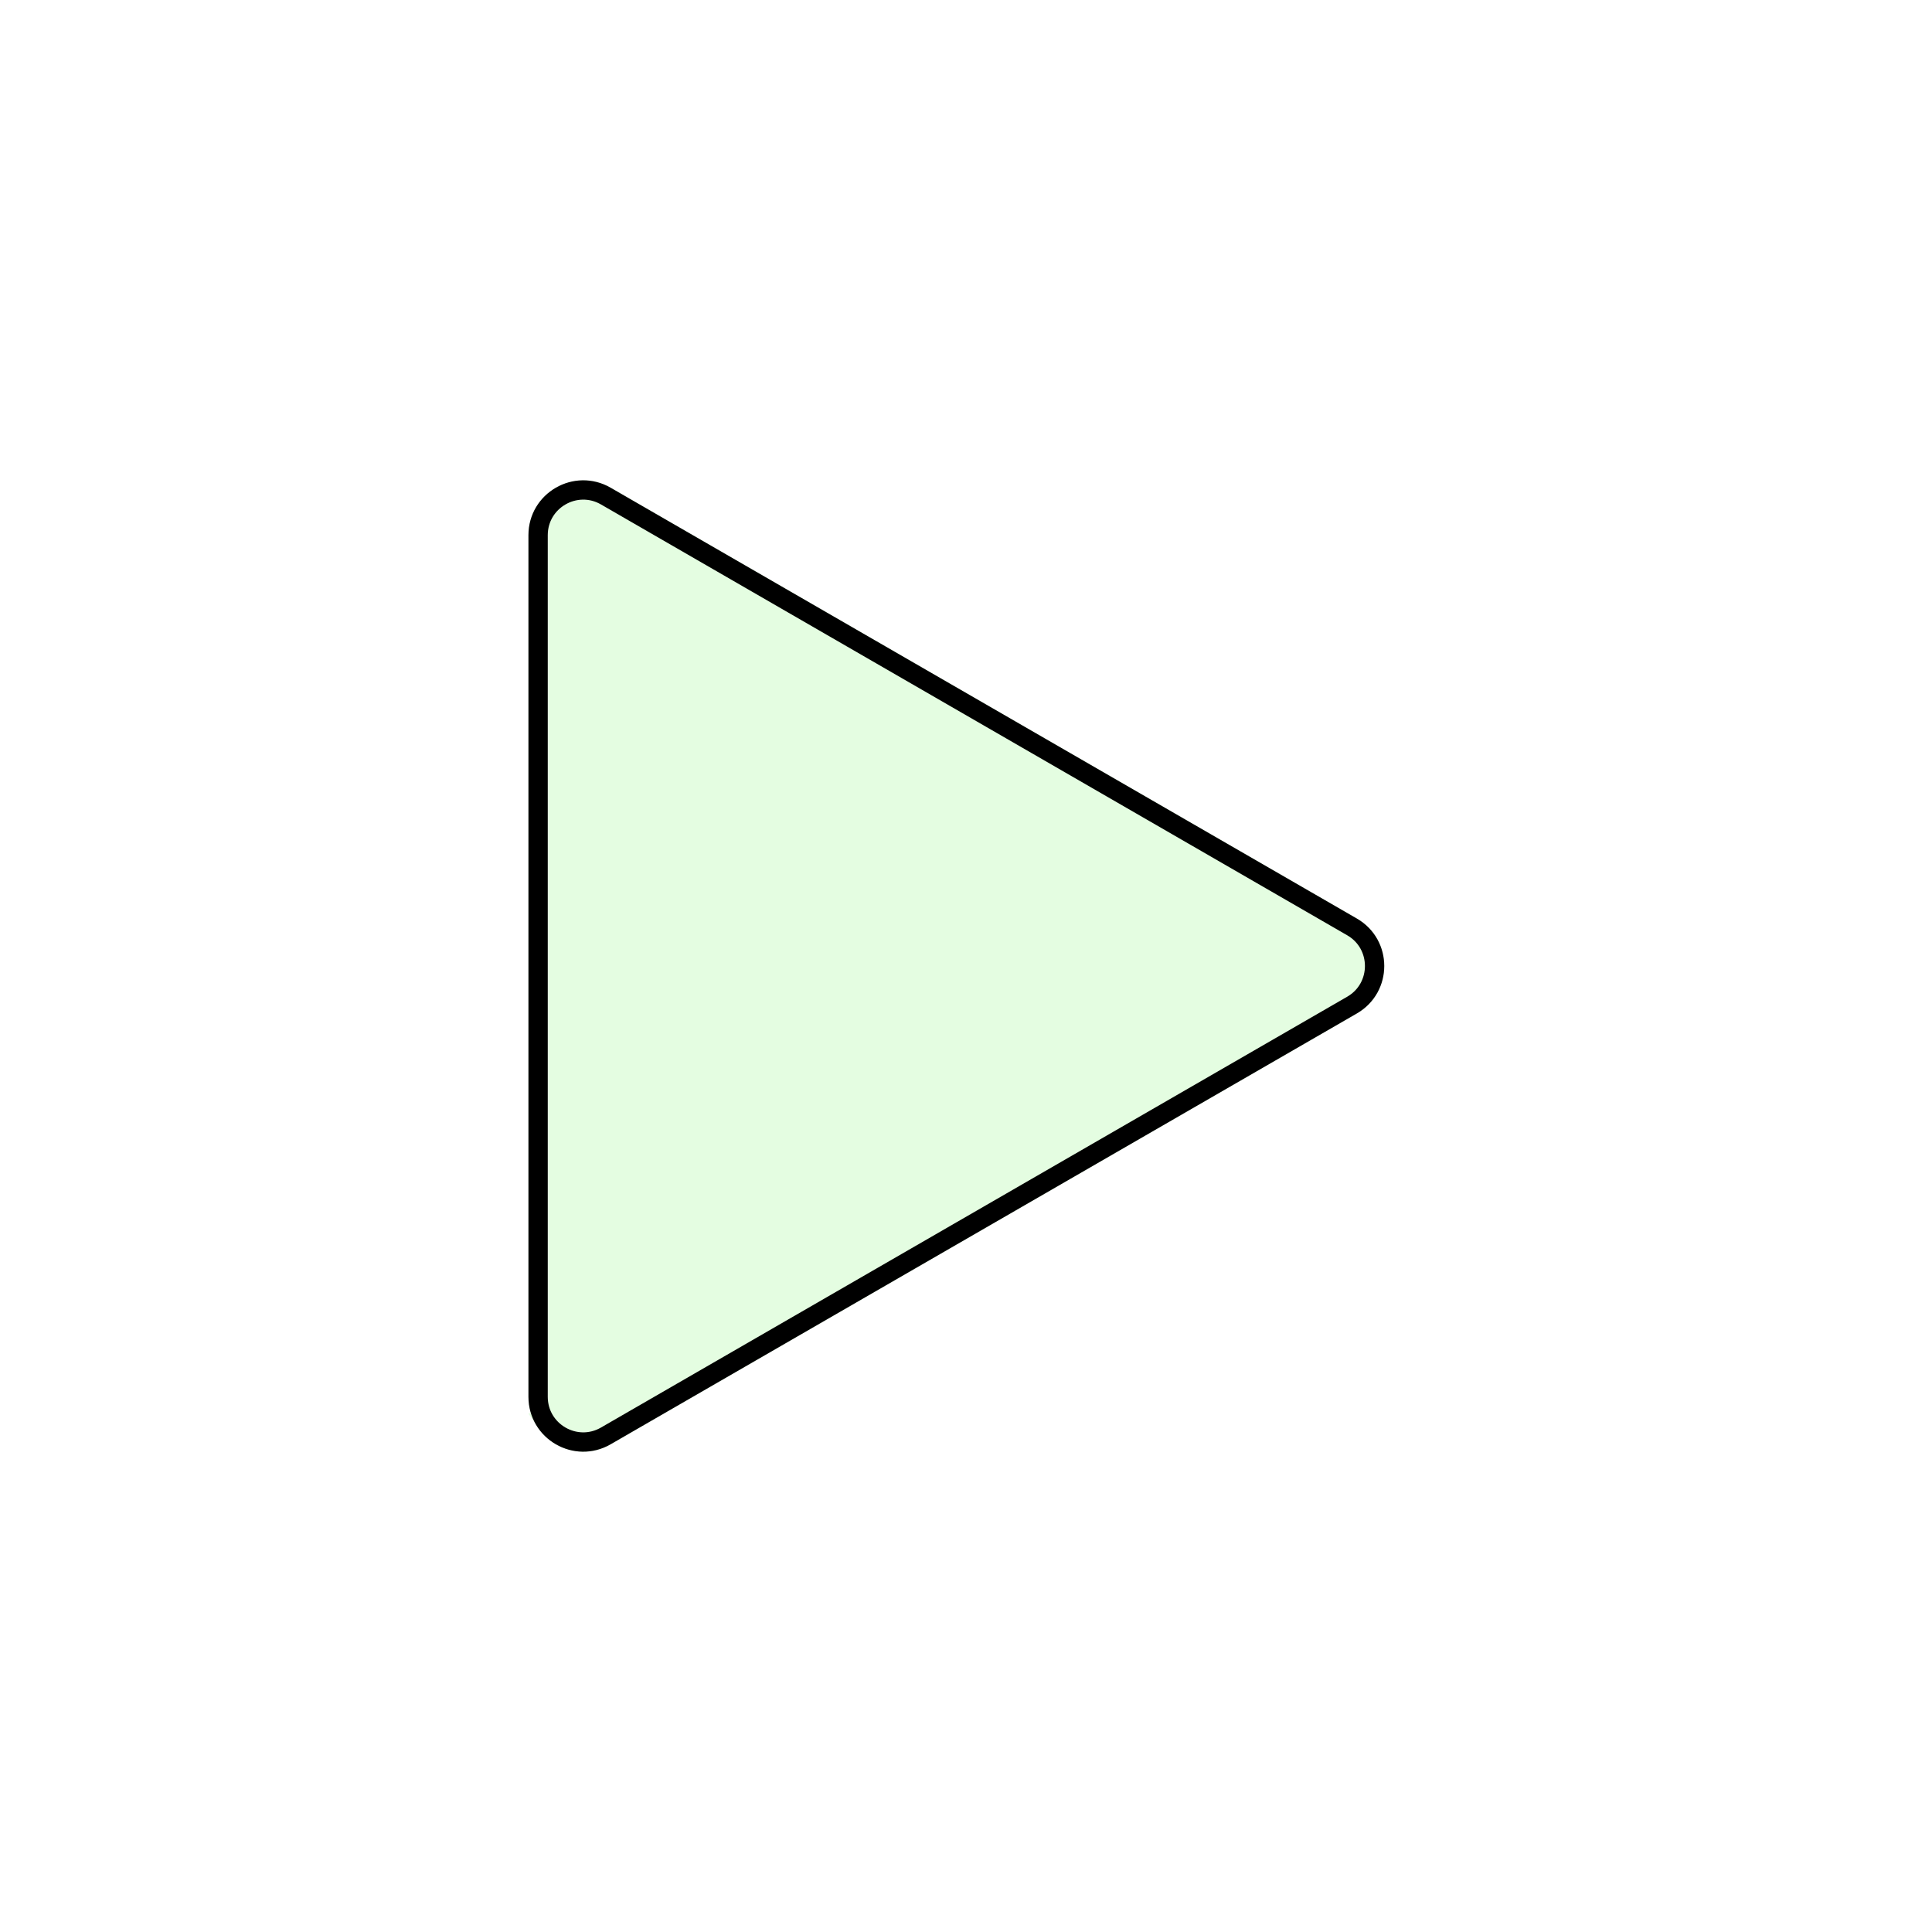
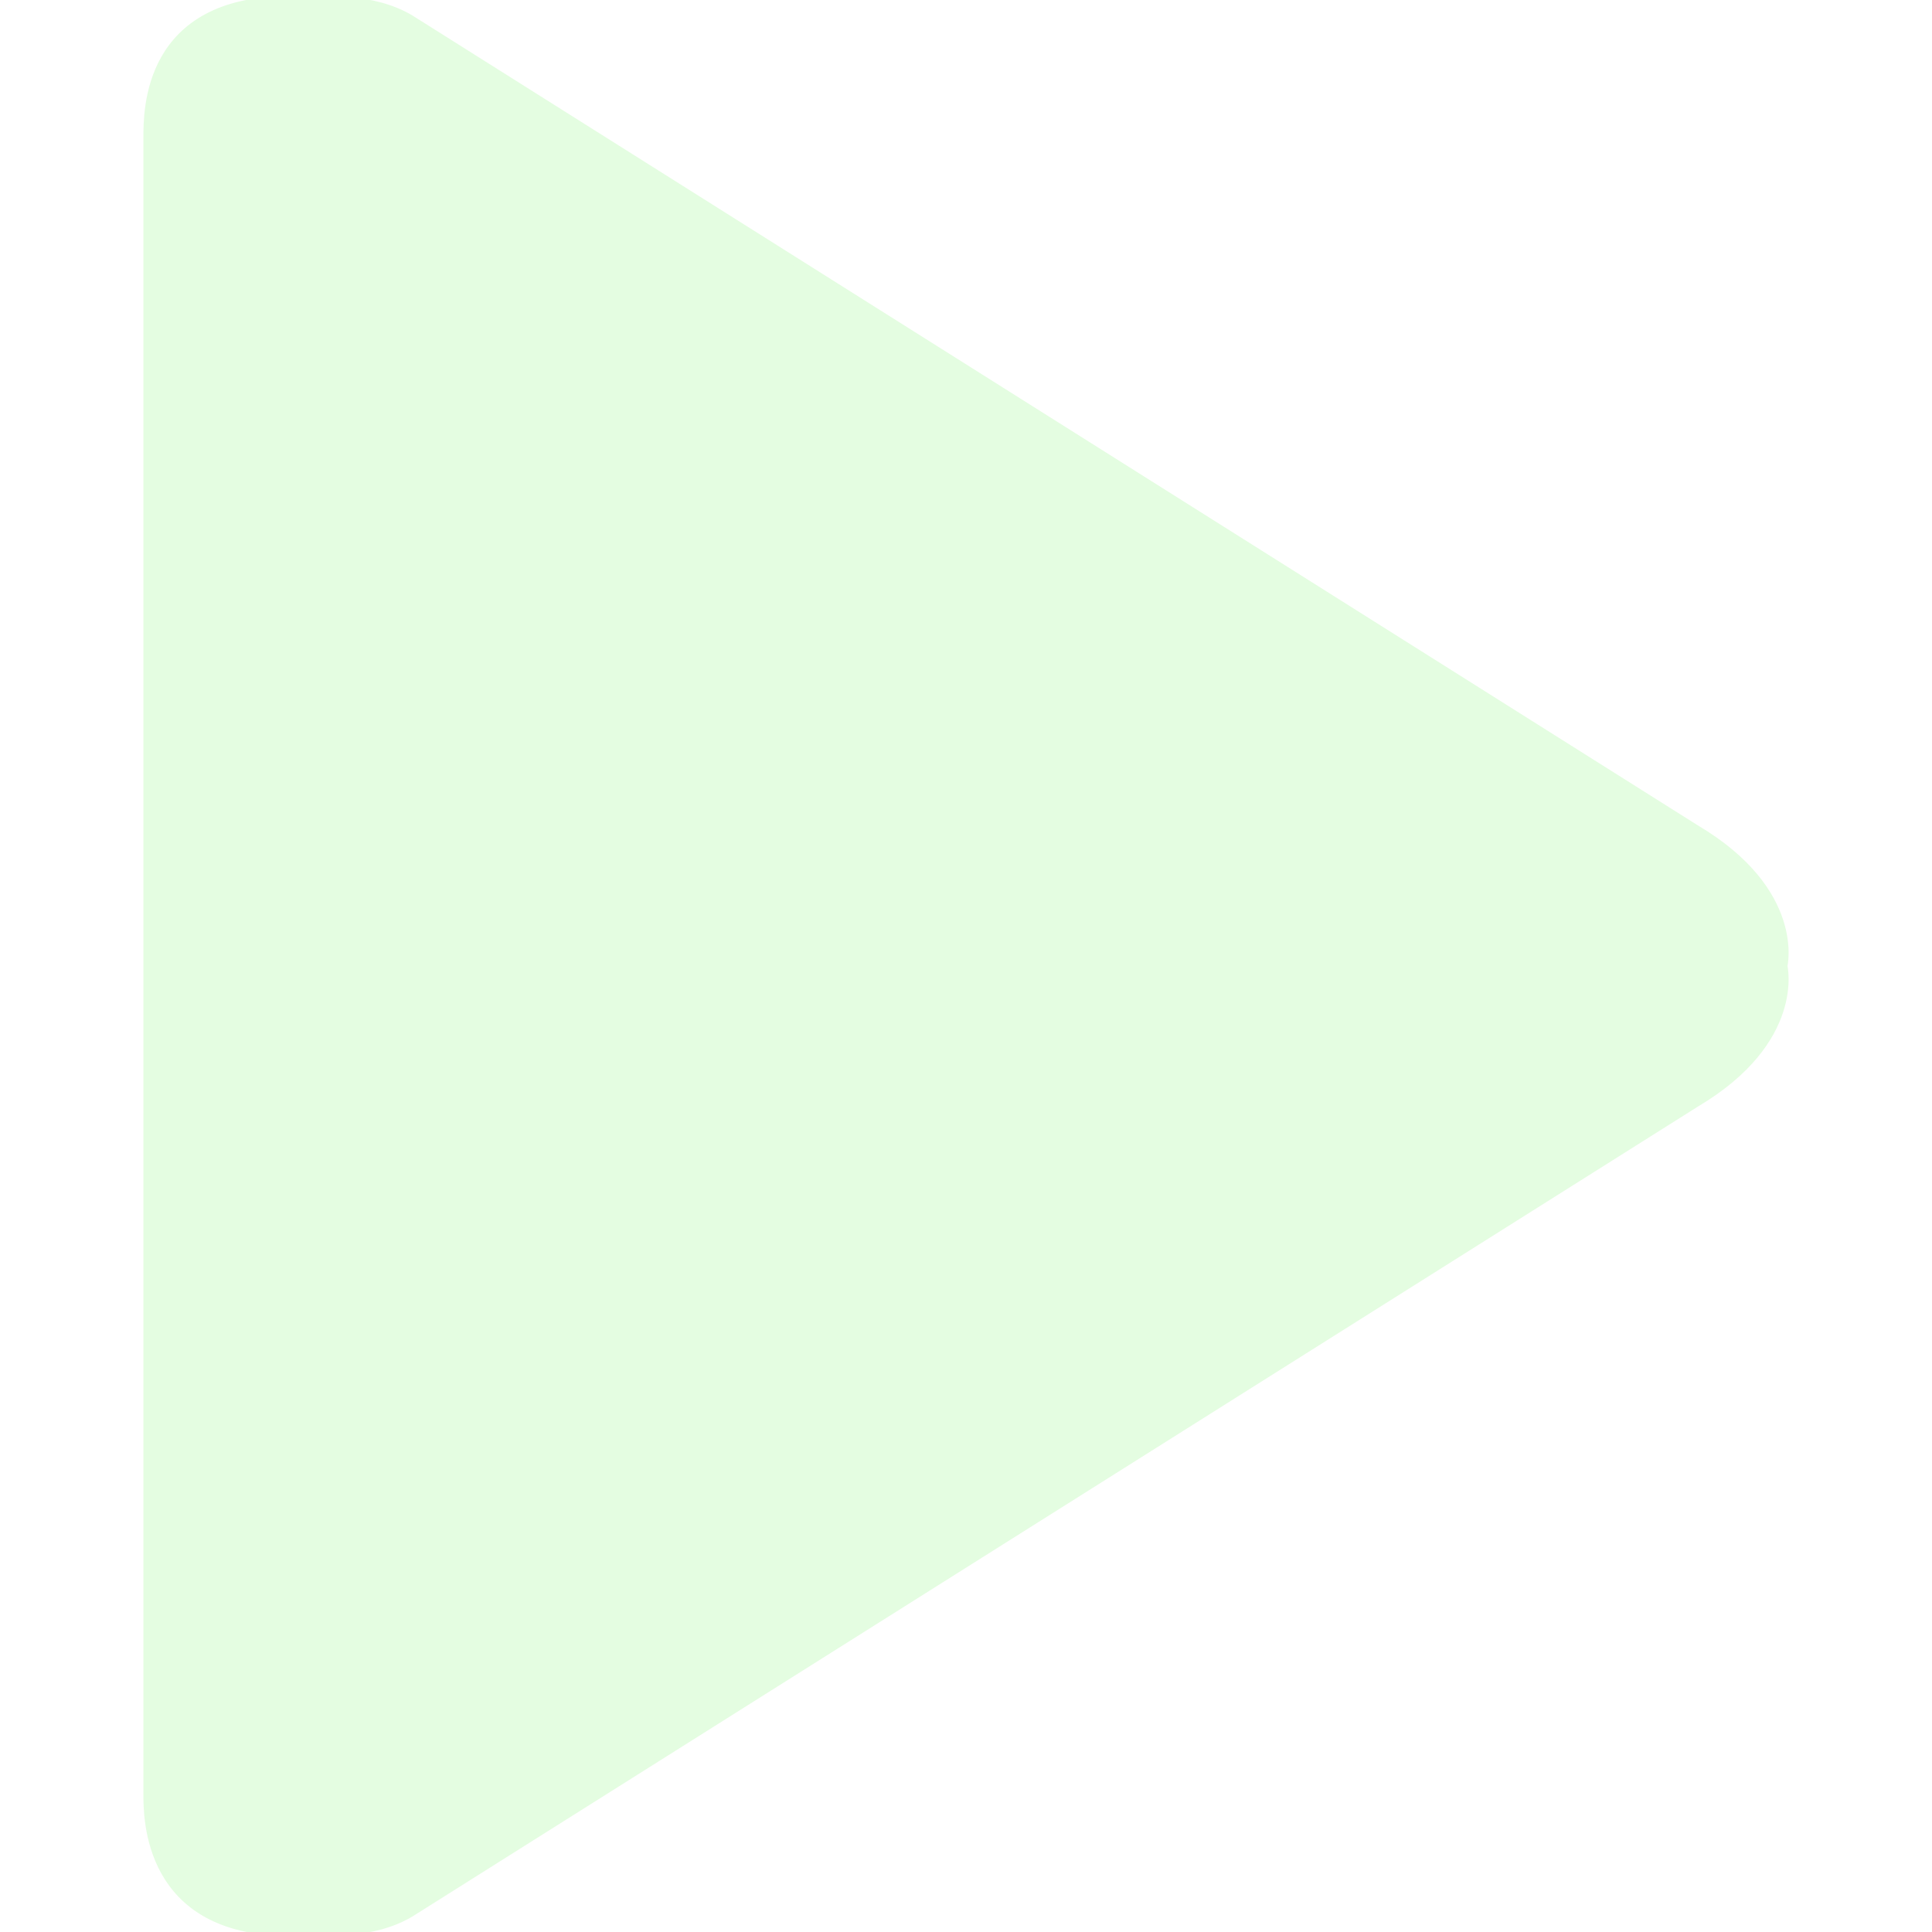
- <svg xmlns="http://www.w3.org/2000/svg" id="blue_copy" style="enable-background:new 0 0 100 100;" version="1.1" viewBox="0 0 100 100" fill="#e4fde1" stroke="#e4fde1" xml:space="preserve">
-   <g id="Layer_4_copy">
-     <path d="M31.356,25.677l38.625,22.3c1.557,0.899,1.557,3.147,0,4.046l-38.625,22.3c-1.557,0.899-3.504-0.225-3.504-2.023V27.7   C27.852,25.902,29.798,24.778,31.356,25.677z" />
-     <path d="M69.981,47.977l-38.625-22.3c-0.233-0.134-0.474-0.21-0.716-0.259l37.341,21.559c1.557,0.899,1.557,3.147,0,4.046   l-38.625,22.3c-0.349,0.201-0.716,0.288-1.078,0.301c0.656,0.938,1.961,1.343,3.078,0.699l38.625-22.3   C71.538,51.124,71.538,48.876,69.981,47.977z" />
-     <path d="M31.356,25.677l38.625,22.3c1.557,0.899,1.557,3.147,0,4.046   l-38.625,22.3c-1.557,0.899-3.504-0.225-3.504-2.023V27.7C27.852,25.902,29.798,24.778,31.356,25.677z" style="fill:none;stroke:#000000;stroke-miterlimit:10;" />
+ <svg xmlns="http://www.w3.org/2000/svg" version="1.1" id="Capa_1" x="0px" y="0px" viewBox="0 0 232.153 232.153" fill="#e4fde1" stroke="#e4fde1" style="enable-background:new 0 0 232.153 232.153;" xml:space="preserve">
+   <g id="Play">
+     <path style="fill-rule:evenodd;clip-rule:evenodd;" d="M203.791,99.628L49.307,2.294c-4.567-2.719-10.238-2.266-14.521-2.266   c-17.132,0-17.056,13.227-17.056,16.578v198.94c0,2.833-0.075,16.579,17.056,16.579c4.283,0,9.955,0.451,14.521-2.267   l154.483-97.333c12.68-7.545,10.489-16.449,10.489-16.449S216.471,107.172,203.791,99.628z" />
  </g>
+   <g>
+ </g>
+   <g>
+ </g>
+   <g>
+ </g>
+   <g>
+ </g>
+   <g>
+ </g>
+   <g>
+ </g>
+   <g>
+ </g>
+   <g>
+ </g>
+   <g>
+ </g>
+   <g>
+ </g>
+   <g>
+ </g>
+   <g>
+ </g>
+   <g>
+ </g>
+   <g>
+ </g>
+   <g>
+ </g>
</svg>
